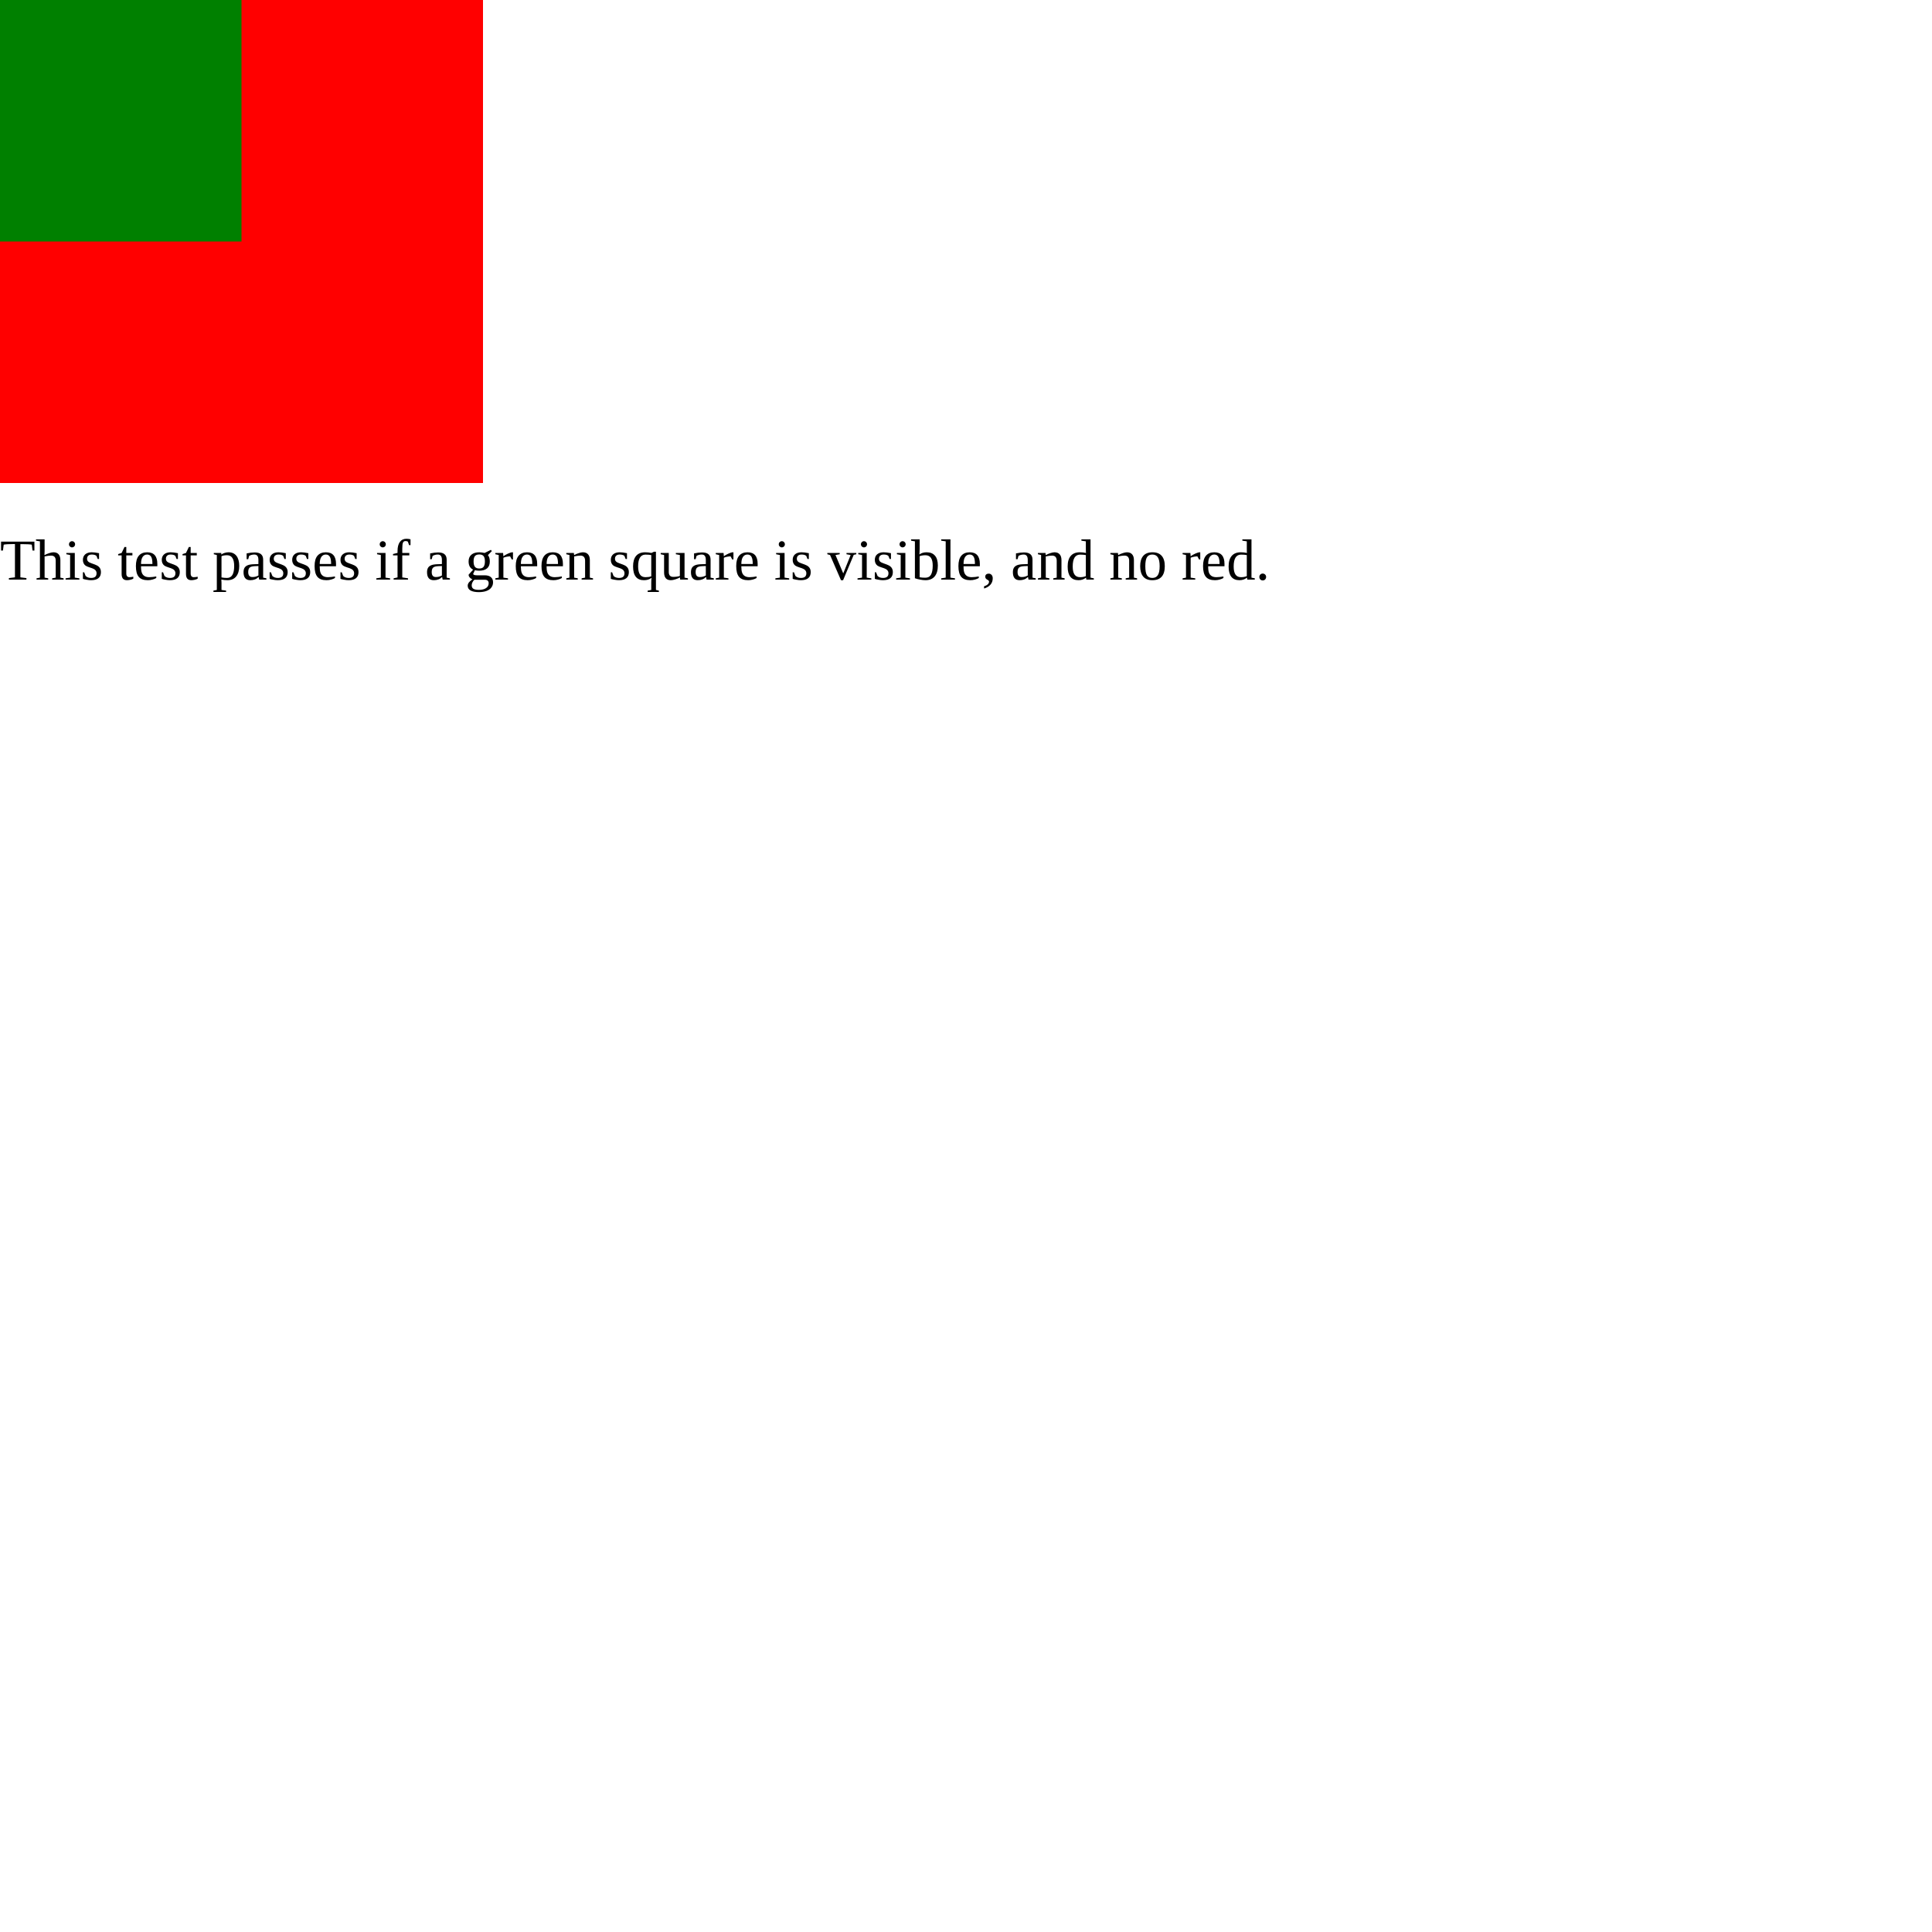
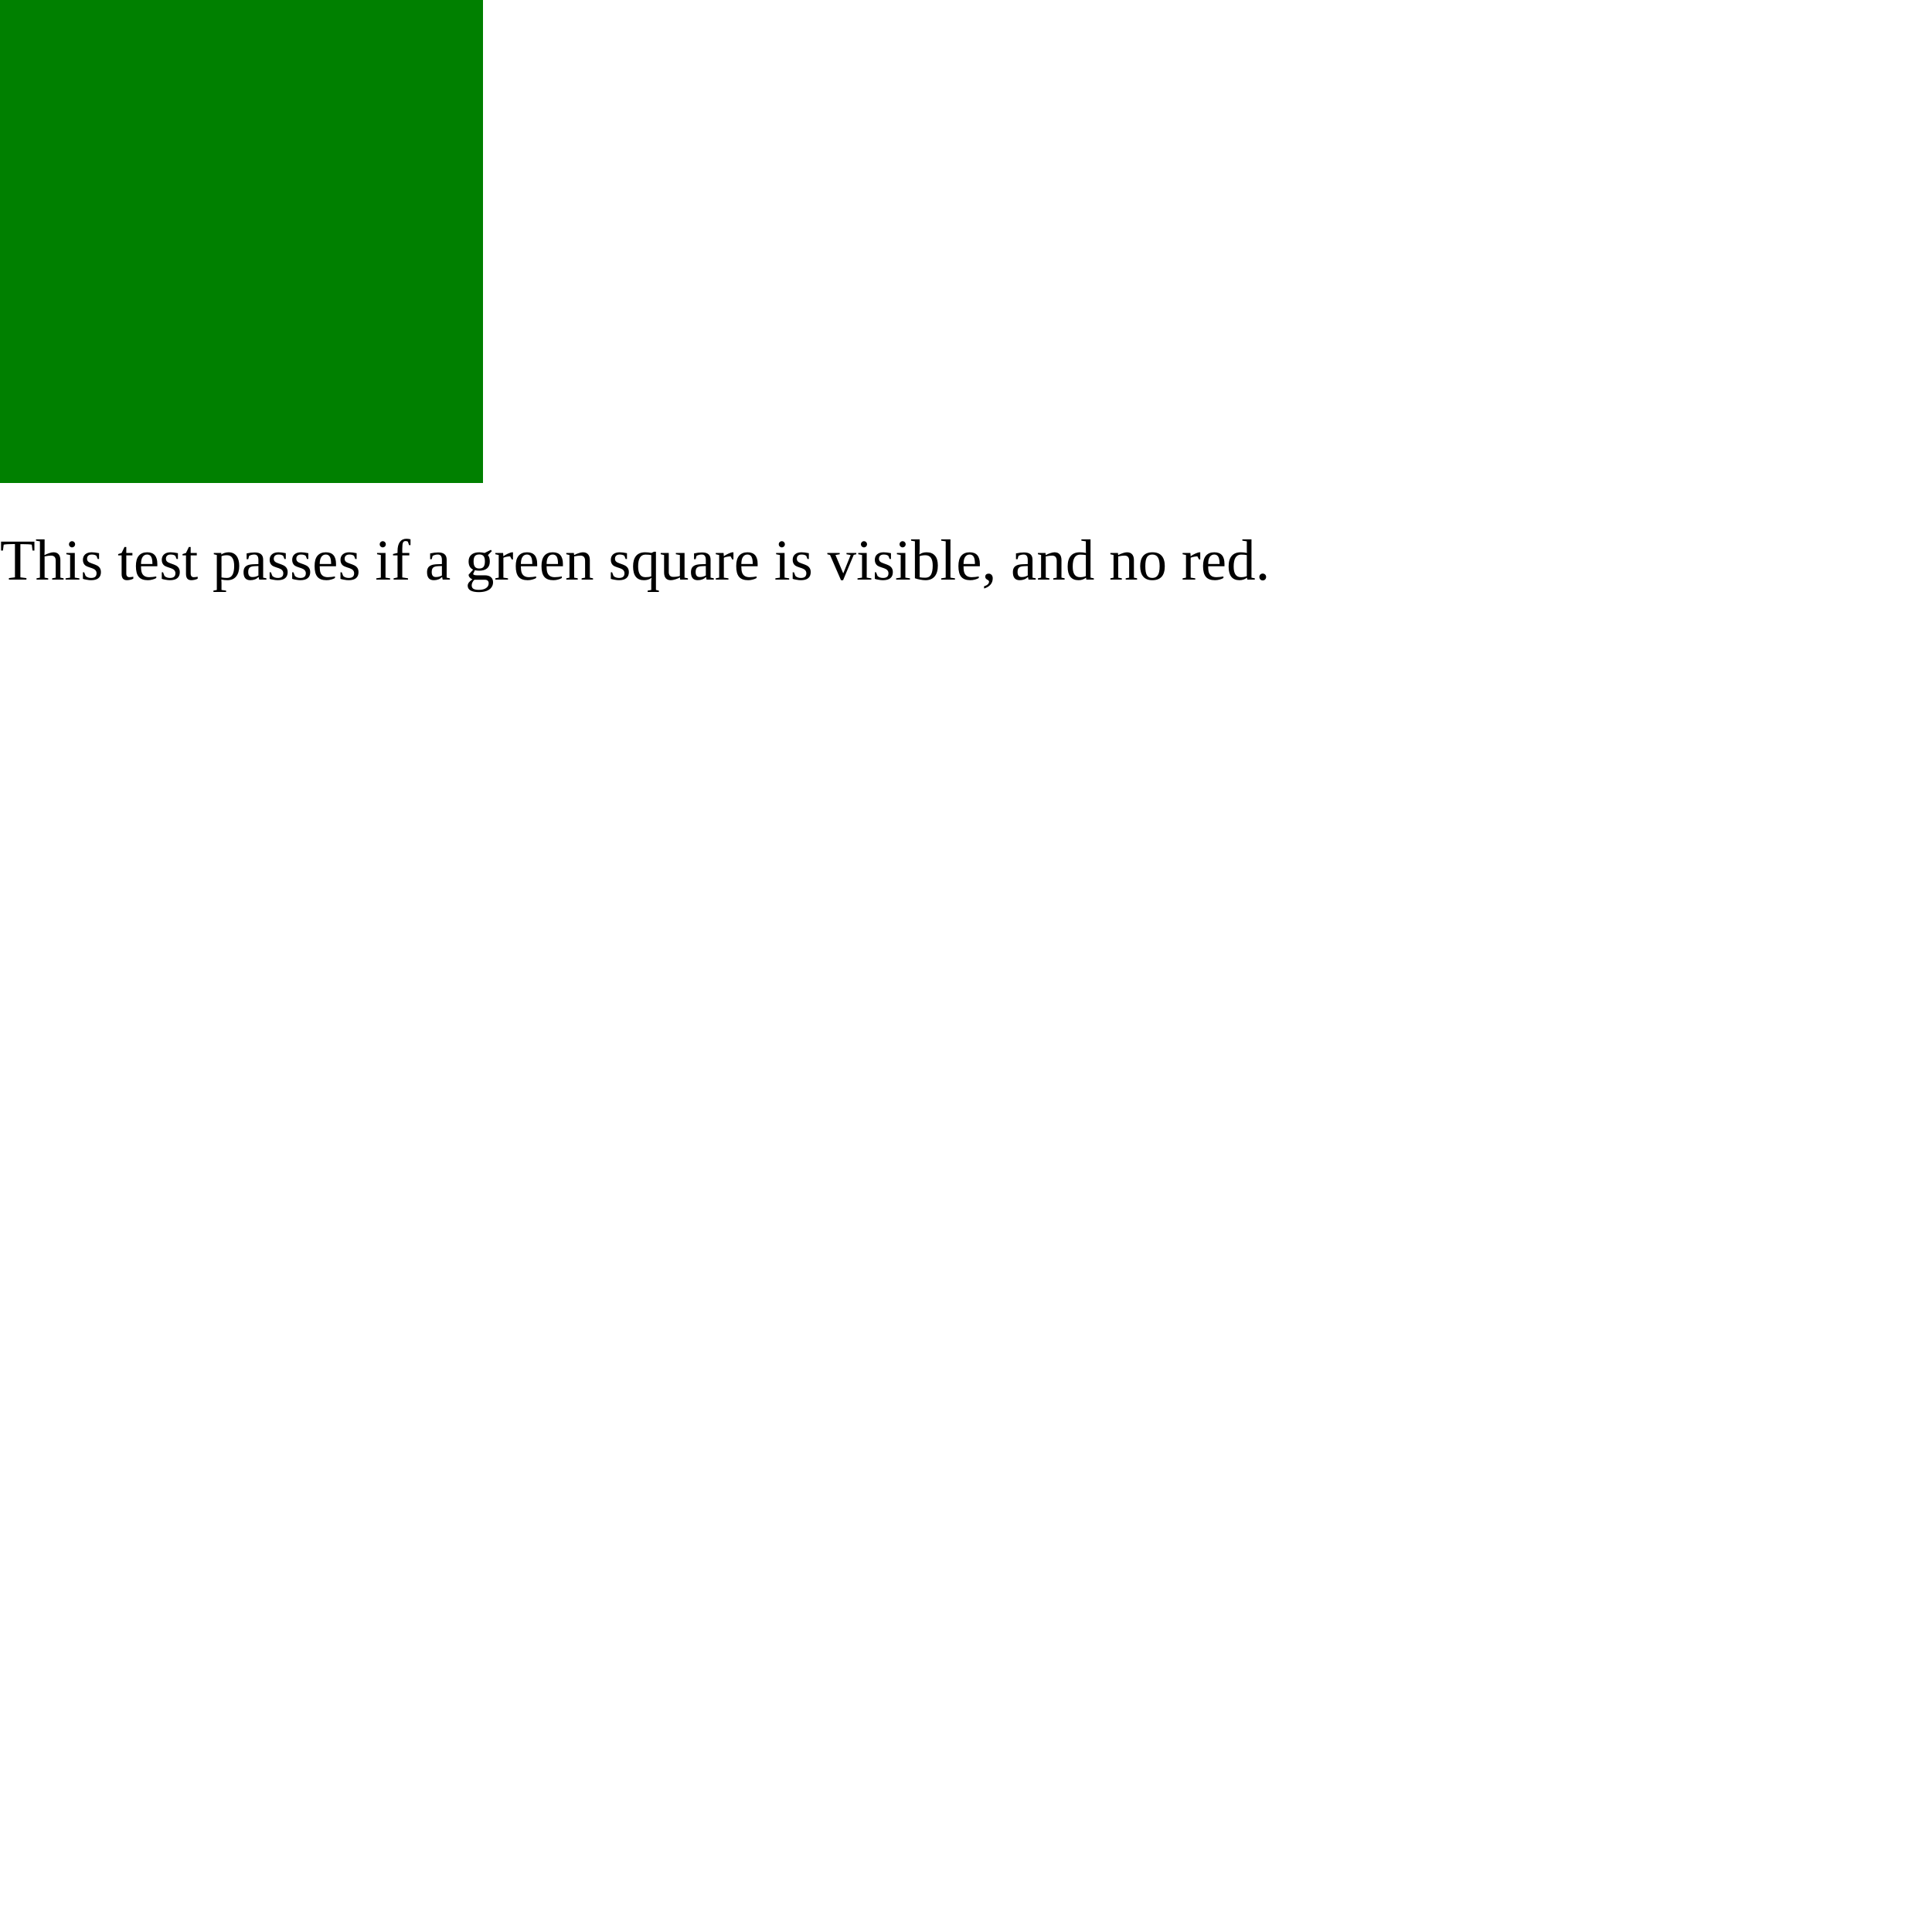
<svg xmlns="http://www.w3.org/2000/svg" width="400" height="400">
-   <rect width="100" height="100" fill="red" />
-   <rect width="50" height="50" fill="green" />
+   <rect width="100" height="100" fill="green" />
  <text x="0" y="120">This test passes if a green square is visible, and no red.</text>
</svg>
